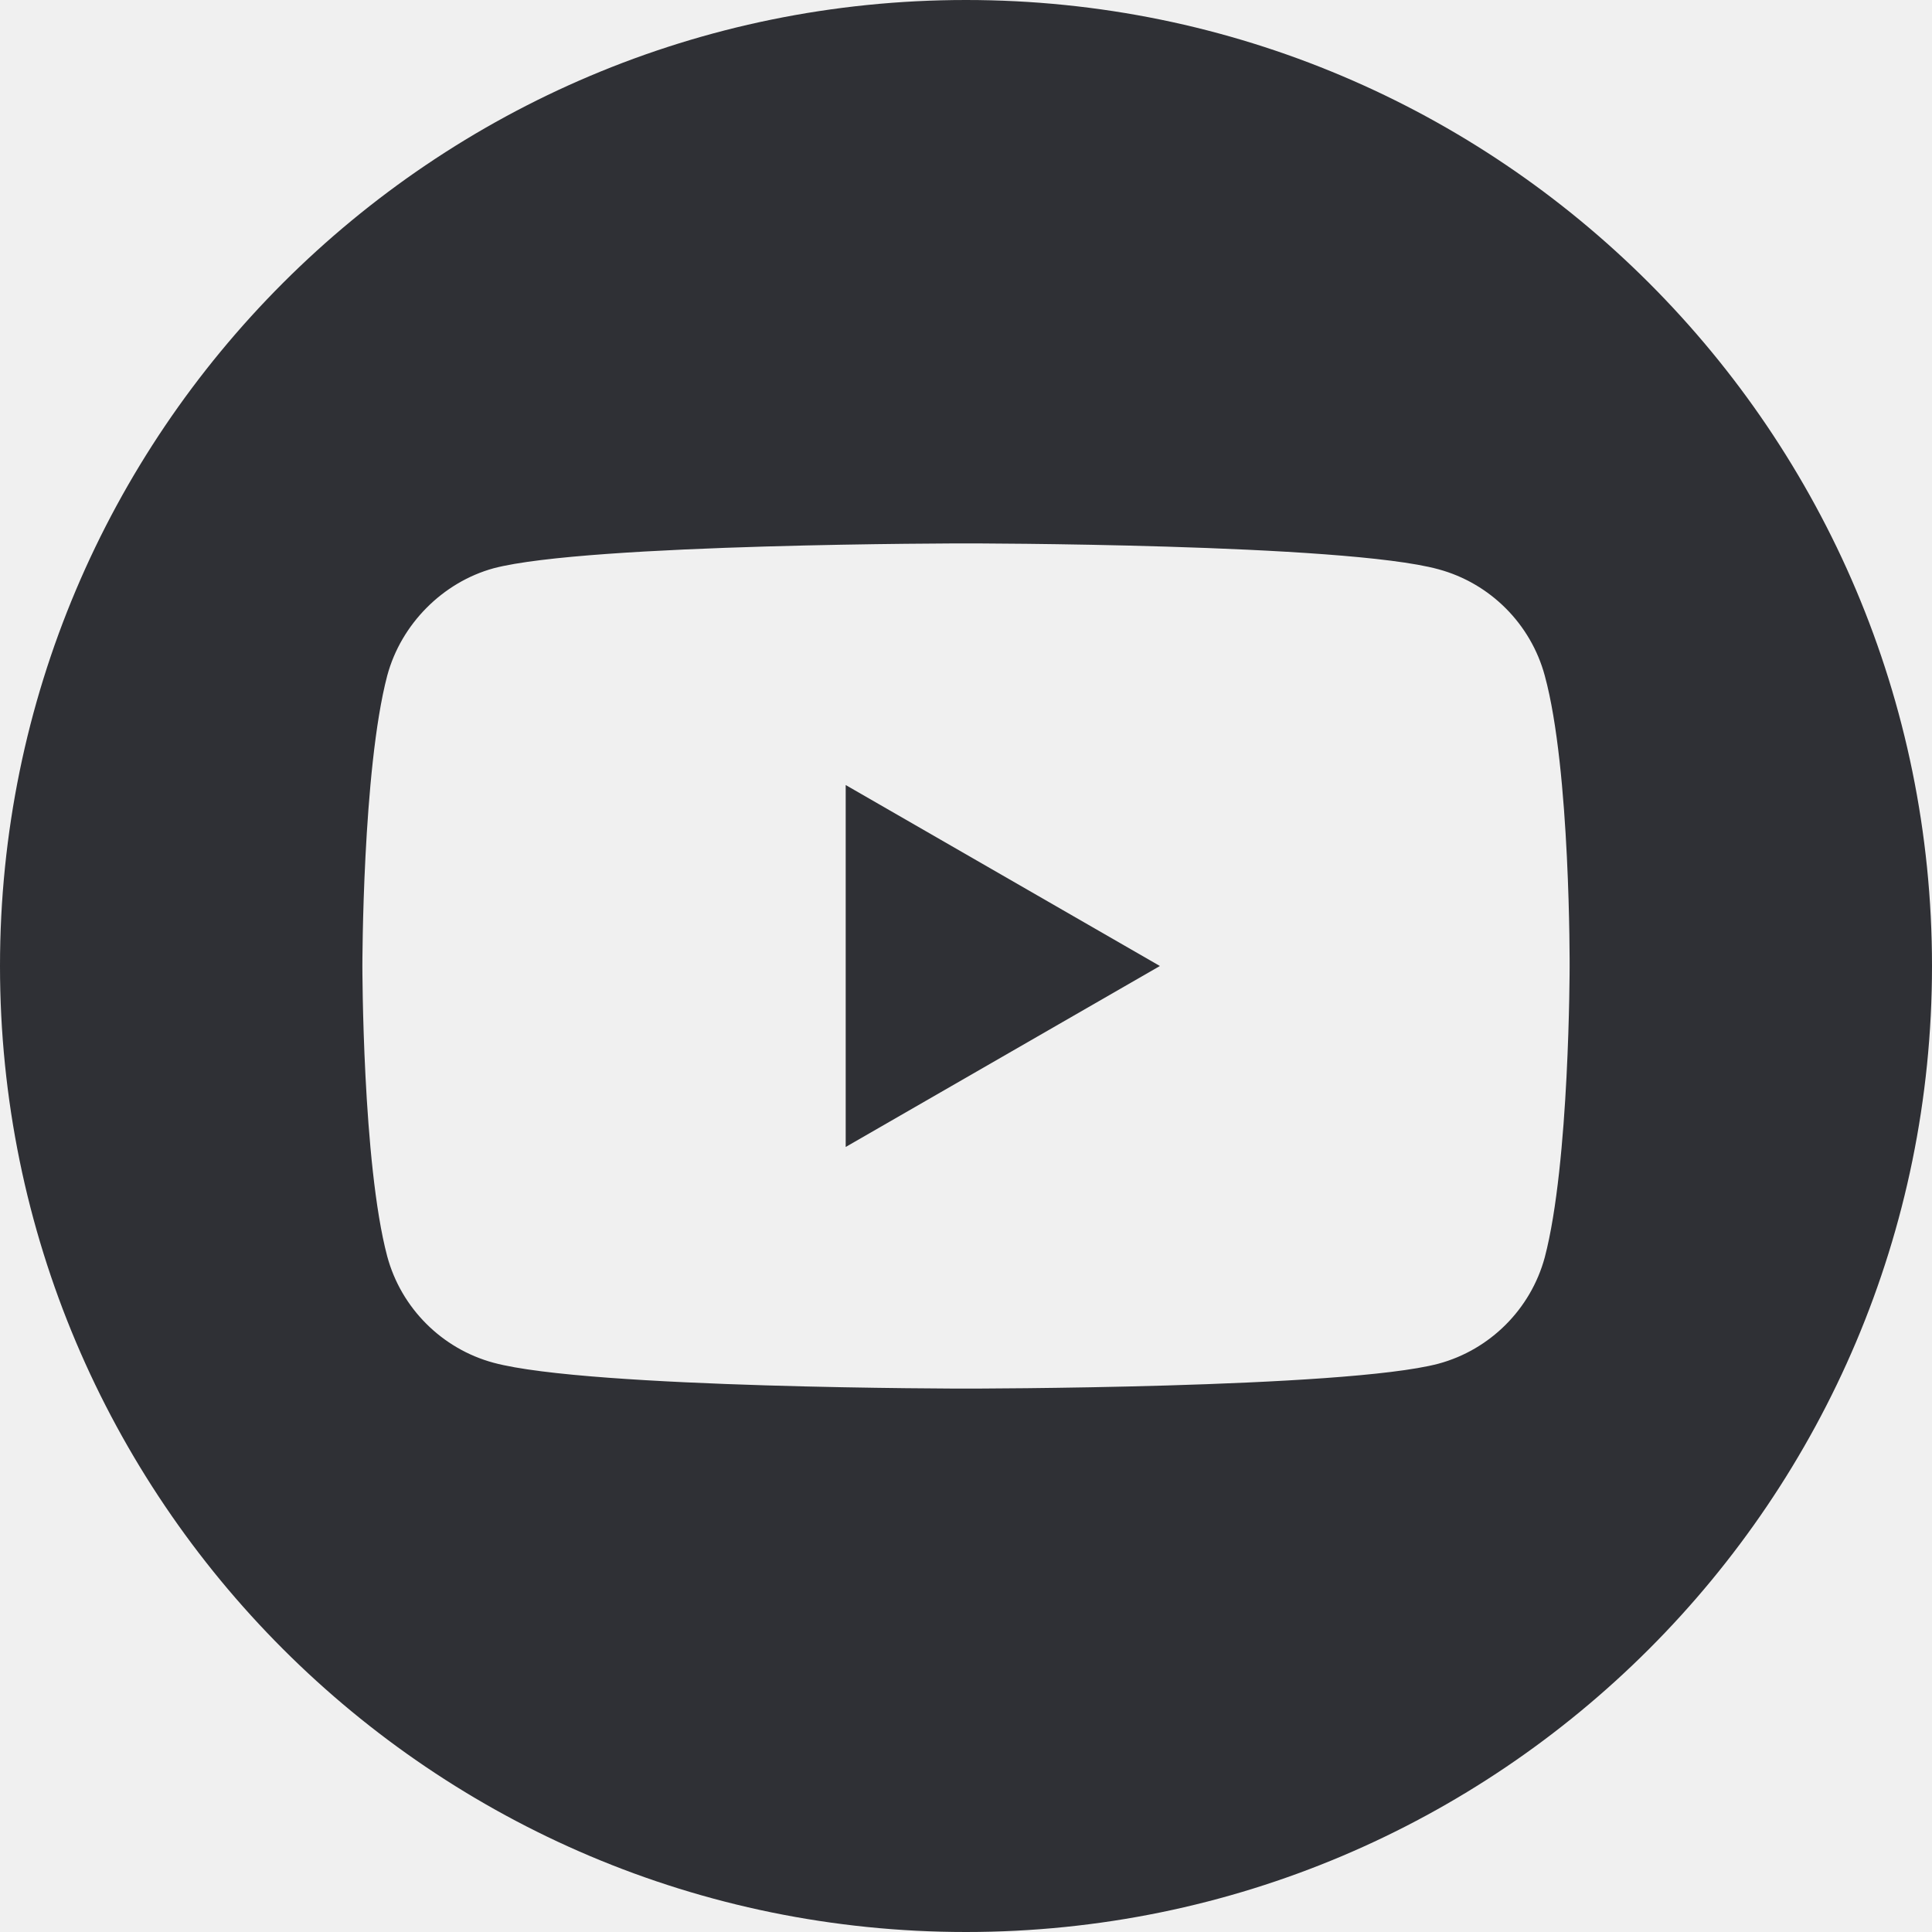
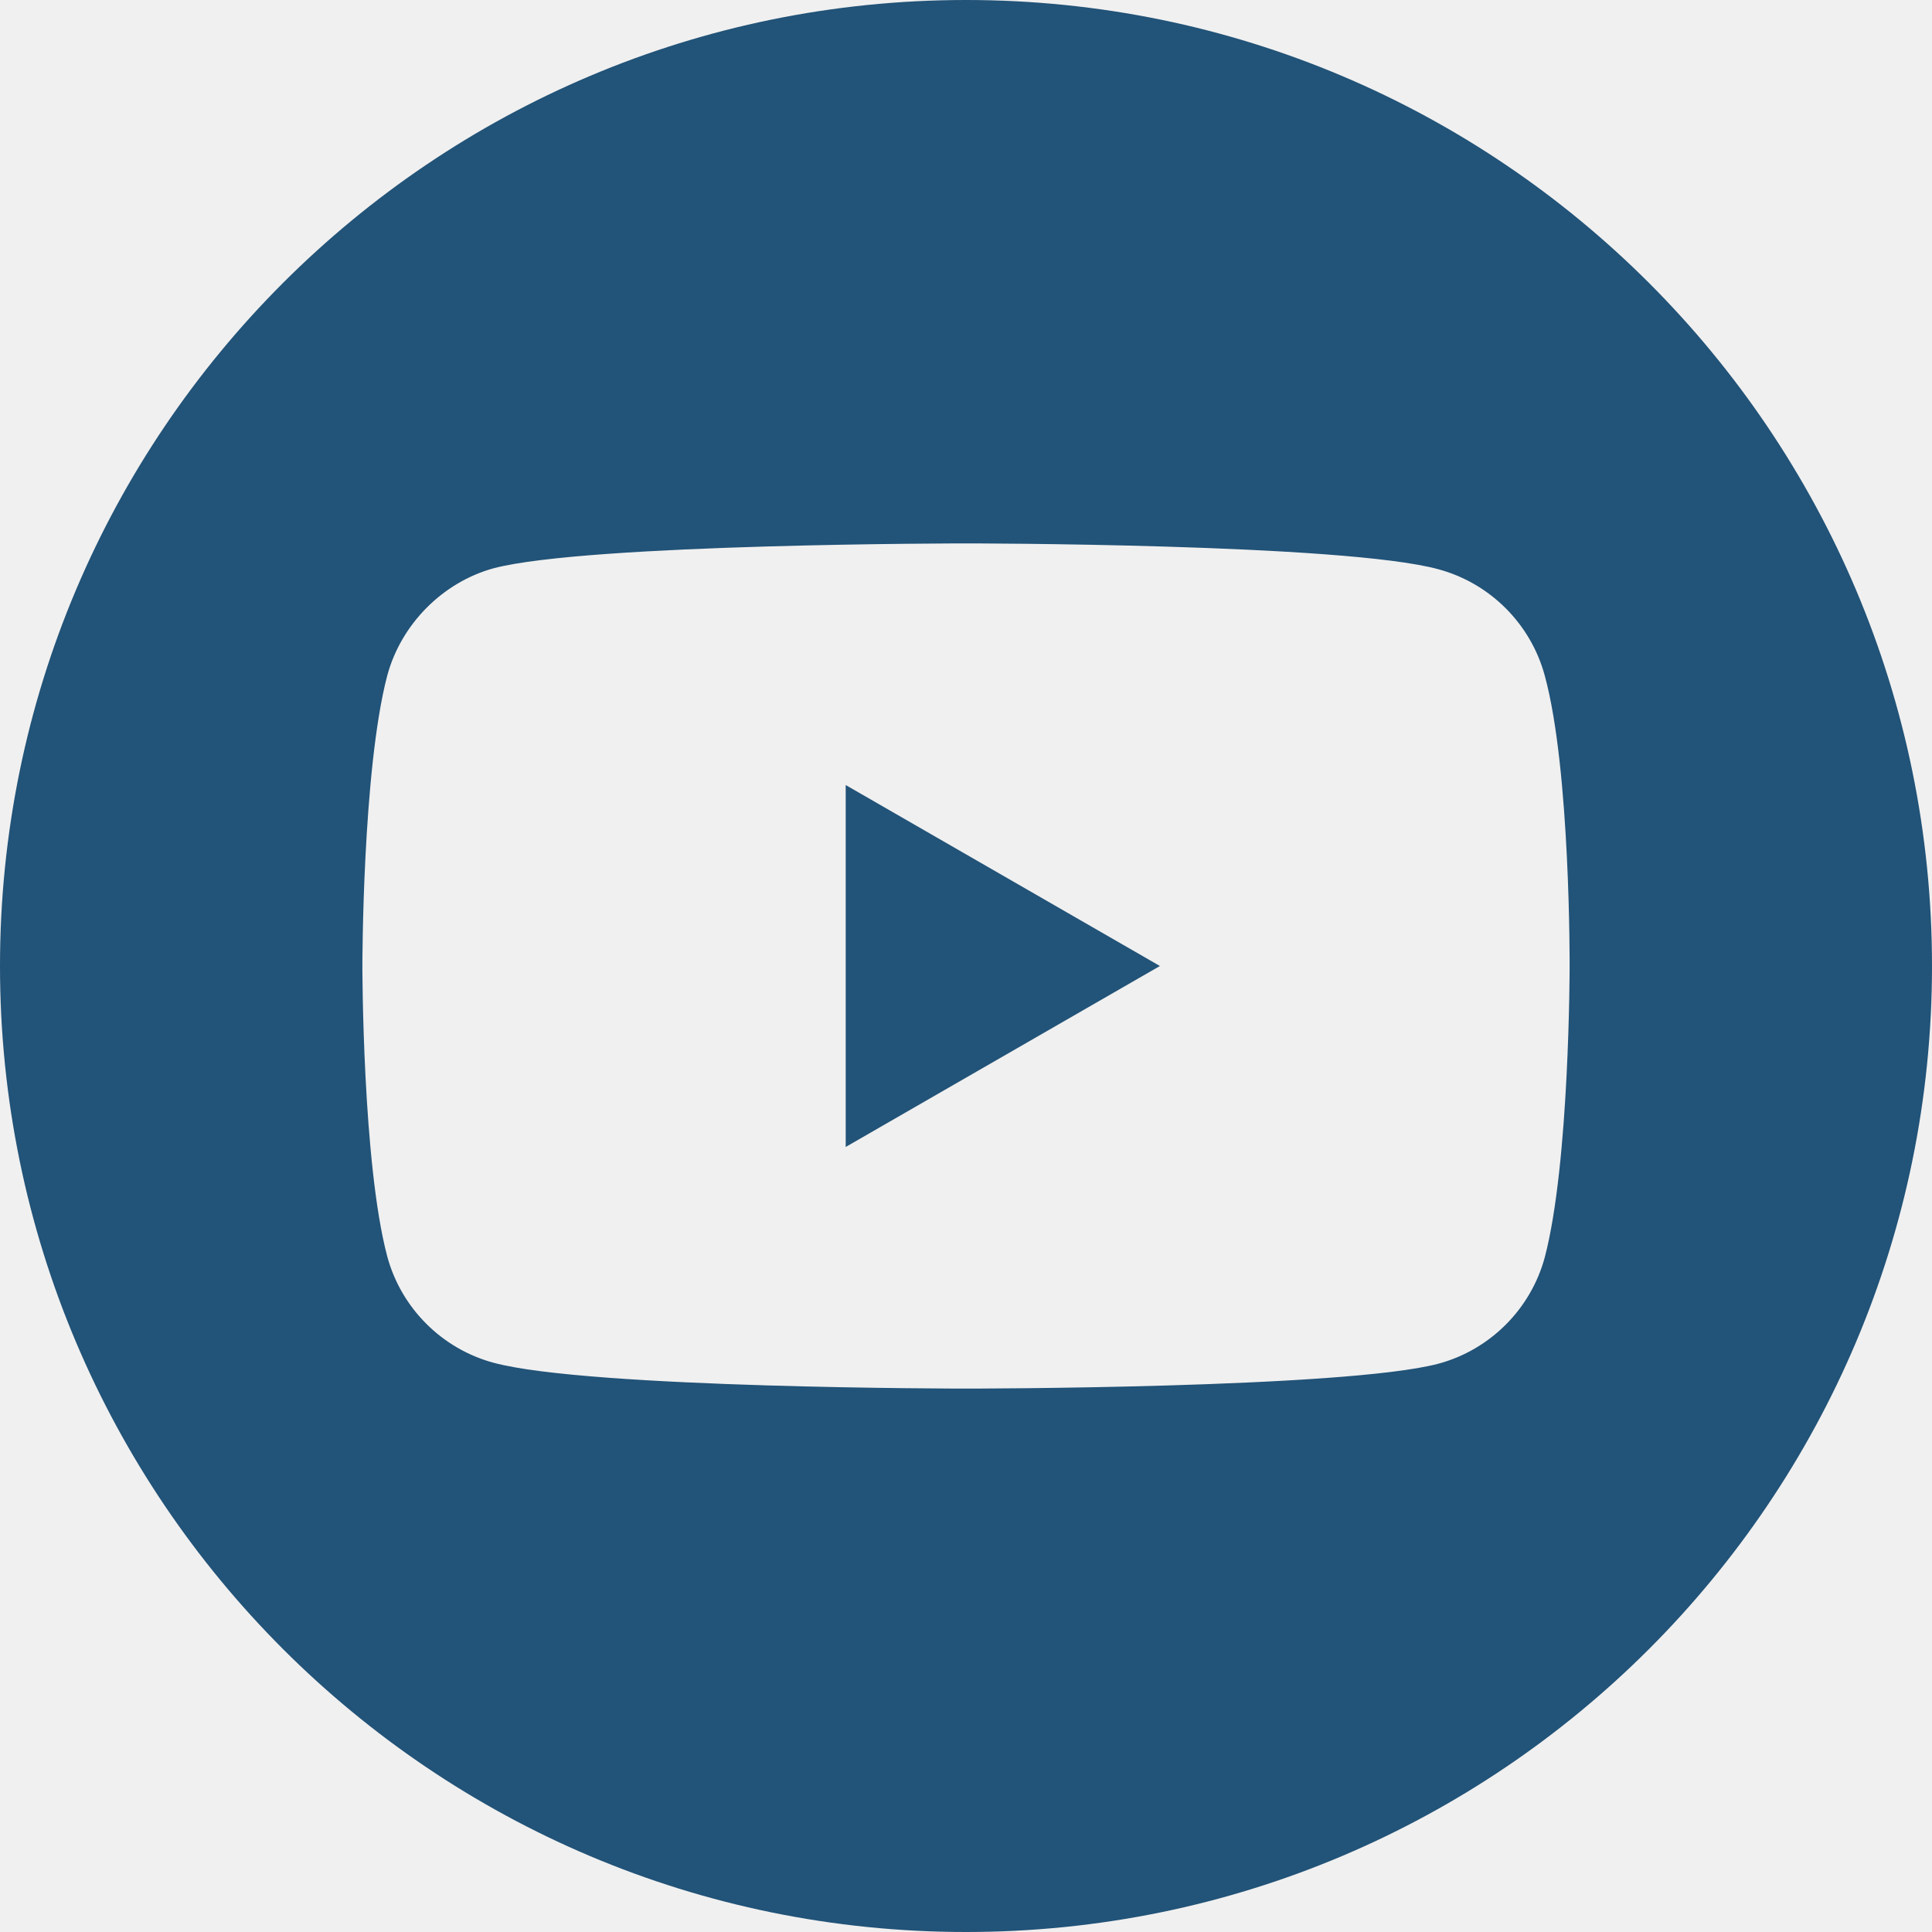
<svg xmlns="http://www.w3.org/2000/svg" width="30" height="30" viewBox="0 0 30 30" fill="none">
  <g clip-path="url(#clip0_58_20)">
-     <path d="M13.132 17.81L18.011 15L13.132 12.19V17.81Z" fill="#2F3035" />
-     <path d="M15 0C6.717 0 0 6.717 0 15C0 23.283 6.717 30 15 30C23.283 30 30 23.283 30 15C30 6.717 23.283 0 15 0ZM24.373 15.015C24.373 15.015 24.373 18.057 23.987 19.524C23.77 20.327 23.137 20.96 22.334 21.176C20.868 21.562 15 21.562 15 21.562C15 21.562 9.148 21.562 7.665 21.161C6.863 20.945 6.229 20.312 6.013 19.509C5.627 18.057 5.627 15 5.627 15C5.627 15 5.627 11.958 6.013 10.491C6.229 9.688 6.878 9.04 7.665 8.824C9.132 8.438 15 8.438 15 8.438C15 8.438 20.868 8.438 22.334 8.839C23.137 9.055 23.77 9.688 23.987 10.491C24.388 11.958 24.373 15.015 24.373 15.015Z" fill="#2F3035" />
+     <path d="M13.132 17.81L18.011 15L13.132 12.19V17.81Z" fill="#225378" />
+     <path d="M15 0C6.717 0 0 6.717 0 15C0 23.283 6.717 30 15 30C23.283 30 30 23.283 30 15C30 6.717 23.283 0 15 0ZM24.373 15.015C24.373 15.015 24.373 18.057 23.987 19.524C23.77 20.327 23.137 20.96 22.334 21.176C20.868 21.562 15 21.562 15 21.562C15 21.562 9.148 21.562 7.665 21.161C6.863 20.945 6.229 20.312 6.013 19.509C5.627 18.057 5.627 15 5.627 15C5.627 15 5.627 11.958 6.013 10.491C6.229 9.688 6.878 9.04 7.665 8.824C9.132 8.438 15 8.438 15 8.438C15 8.438 20.868 8.438 22.334 8.839C23.137 9.055 23.77 9.688 23.987 10.491C24.388 11.958 24.373 15.015 24.373 15.015Z" fill="#225378" />
  </g>
  <defs>
    <clipPath id="clip0_58_20">
      <rect width="30" height="30" fill="white" />
    </clipPath>
  </defs>
</svg>
